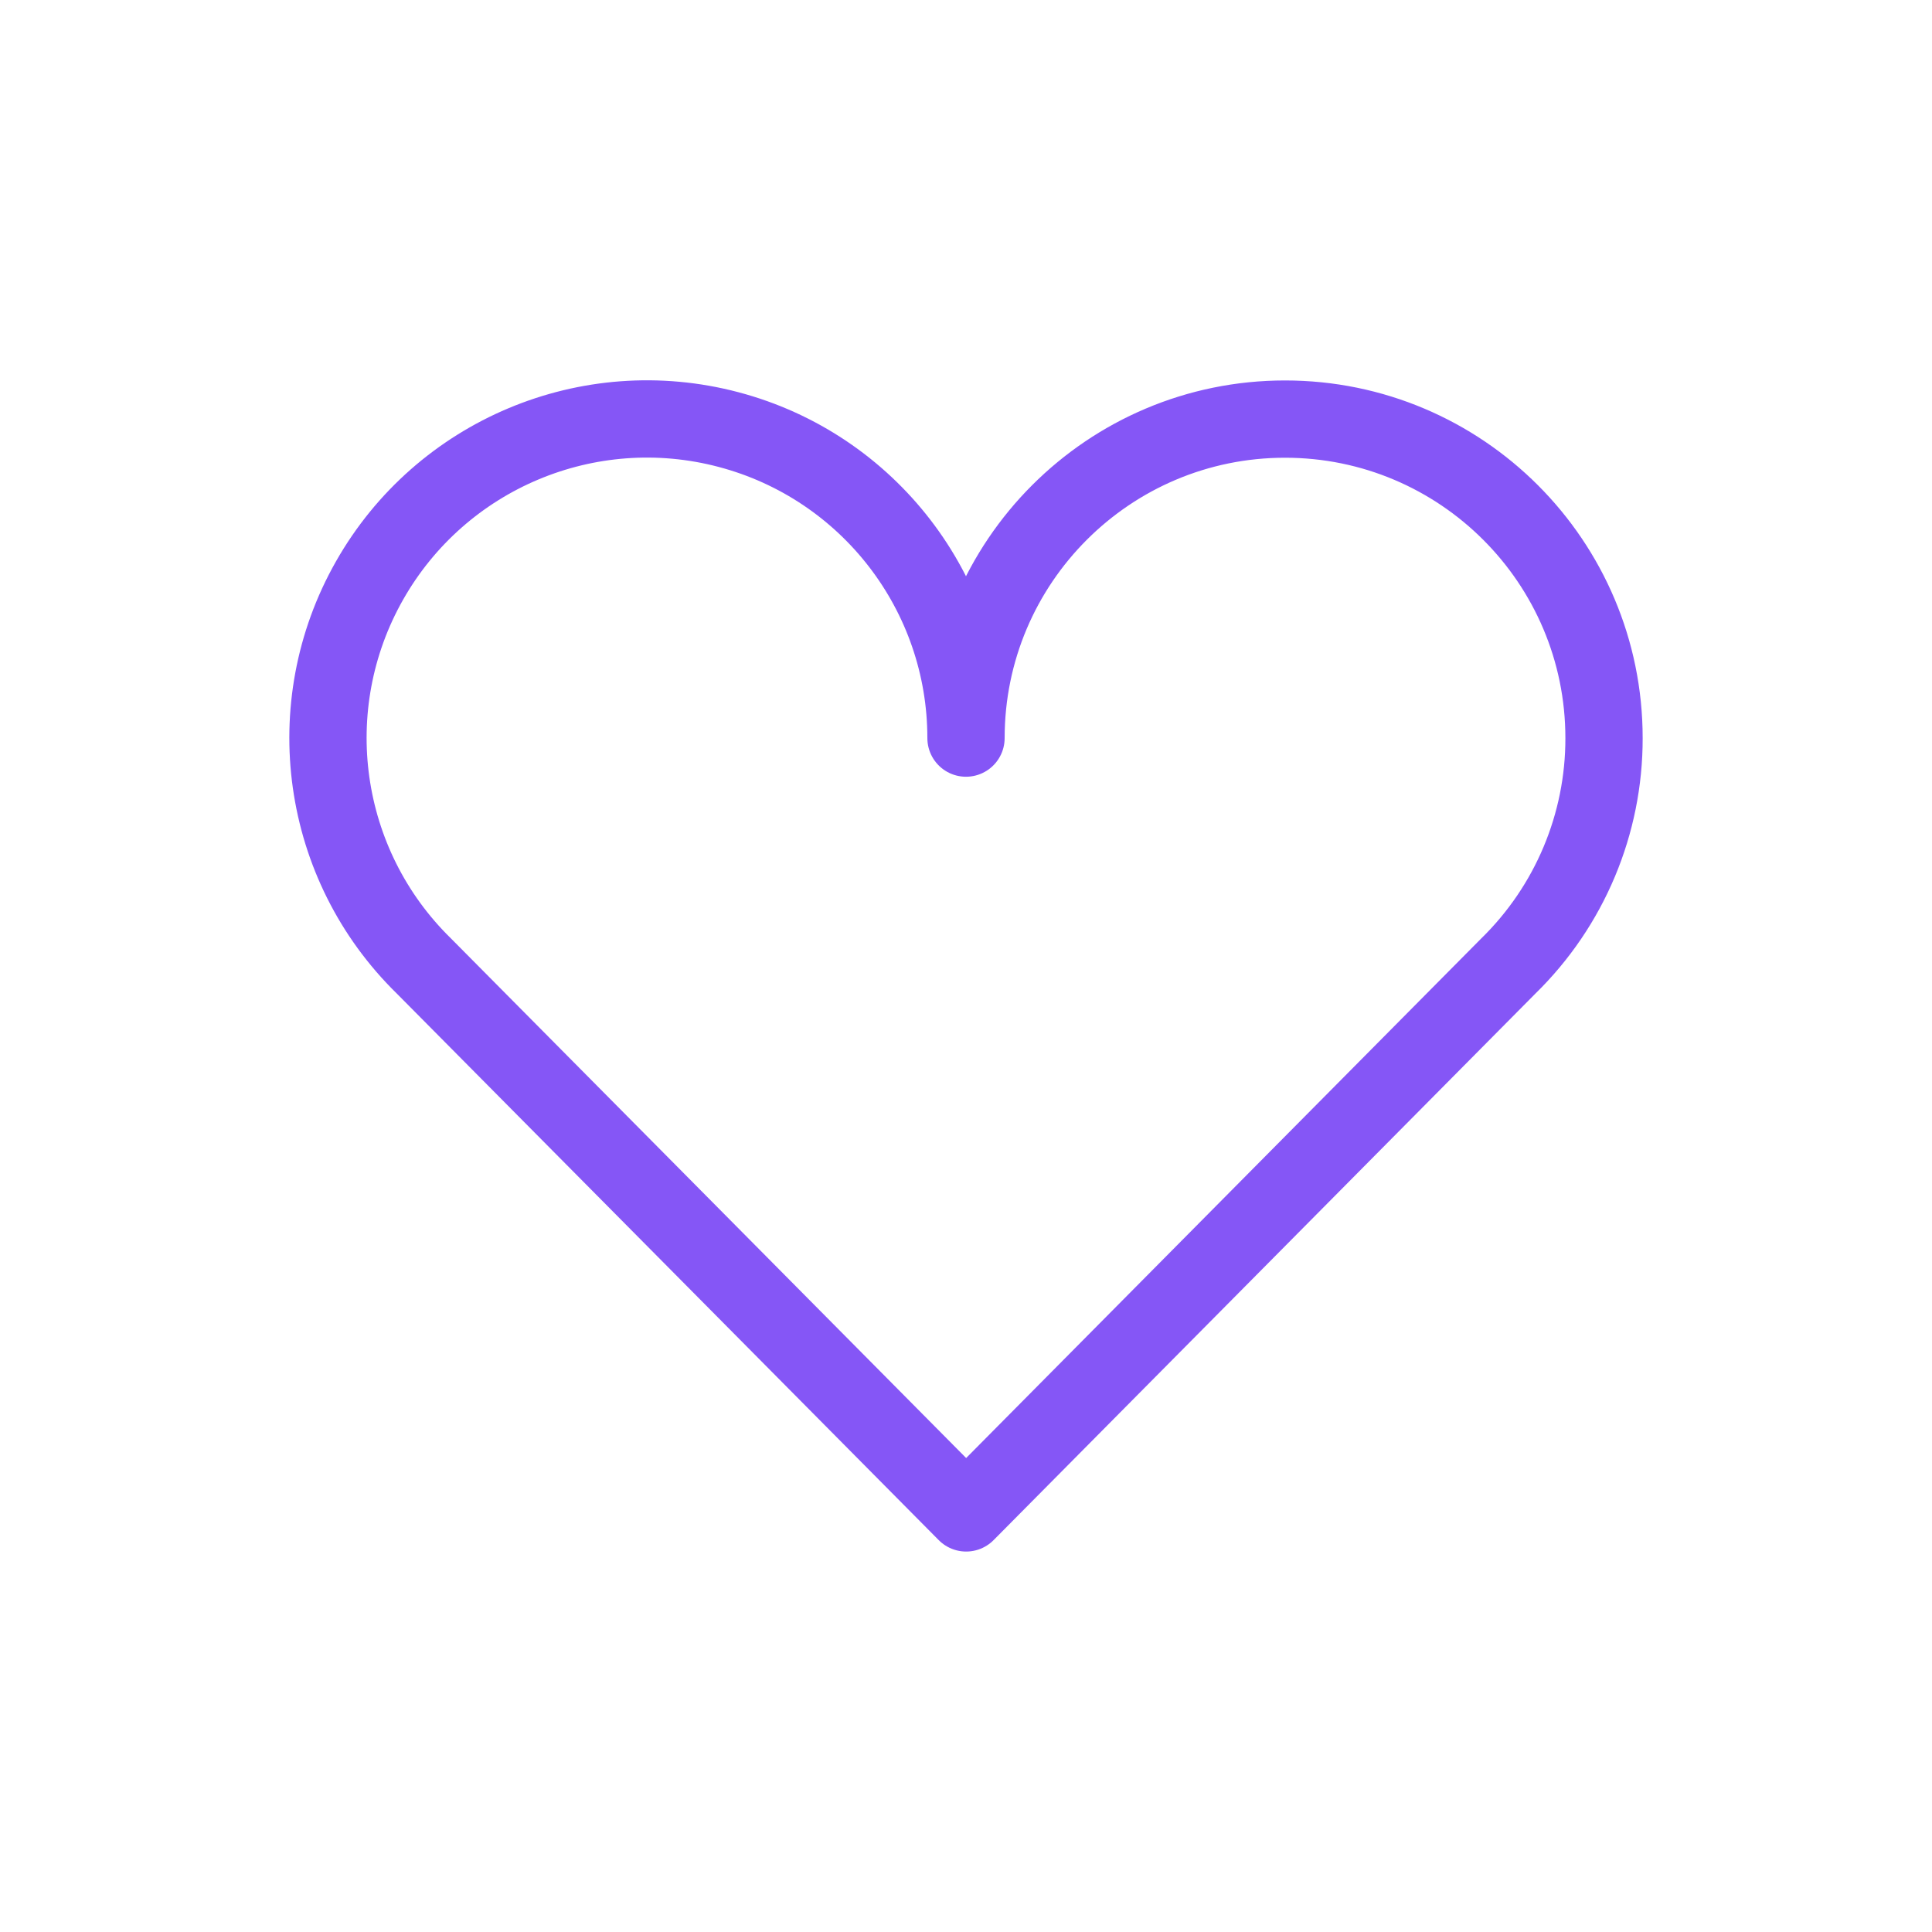
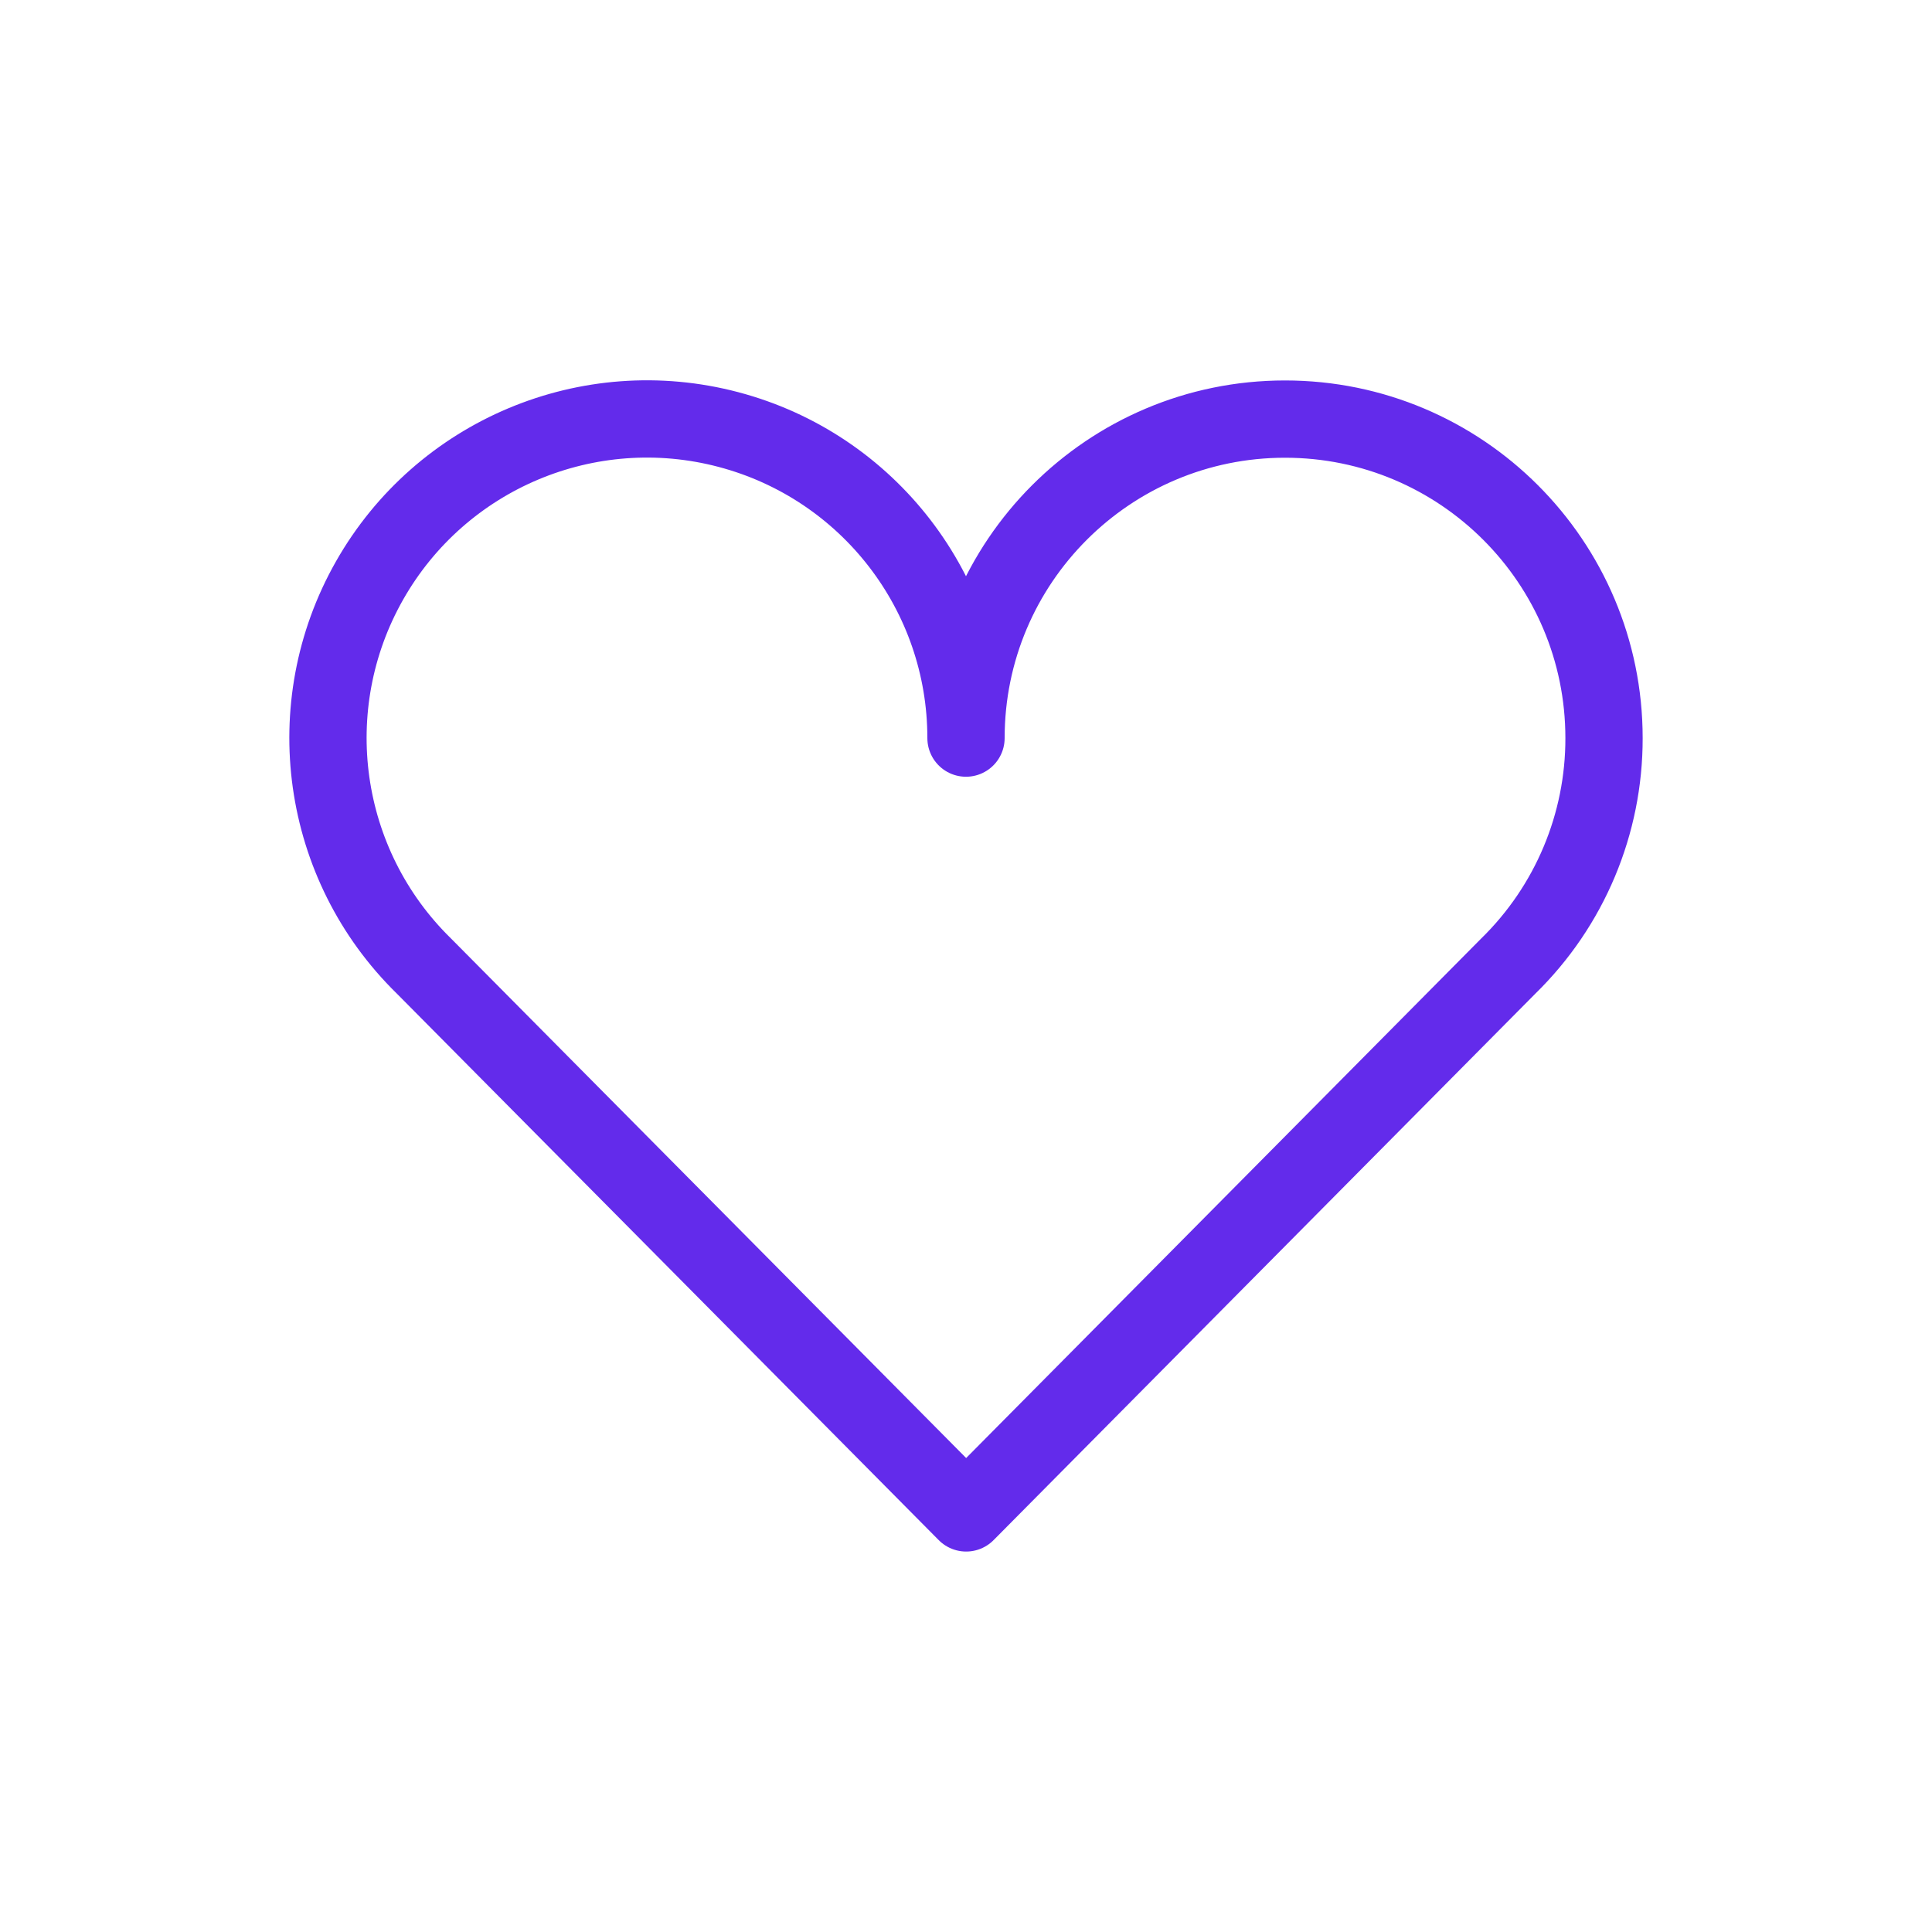
<svg xmlns="http://www.w3.org/2000/svg" width="25" height="25" viewBox="0 0 25 25">
  <g id="prefix__ic_heart_m_p" transform="translate(.5 .5)">
-     <path id="prefix__사각형_20" d="M0 0H24V24H0z" data-name="사각형 20" style="opacity:0;fill:none;stroke:#8556f6" />
-     <path id="prefix__패스_9" d="M123.373 434.625a4.128 4.128 0 0 0-8.256 0 4.128 4.128 0 1 0-7.015 2.949l7.017 7.077 7.016-7.077a4.113 4.113 0 0 0 1.238-2.949z" data-name="패스 9" transform="translate(-103.117 -425.574)" style="stroke-linecap:round;stroke-linejoin:round;fill:none;stroke:#8556f6" />
+     <path id="prefix__사각형_20" d="M0 0H24V24H0z" data-name="사각형 20" style="opacity:0;fill:none;stroke:#632beb" />
+     <path id="prefix__패스_9" d="M123.373 434.625a4.128 4.128 0 0 0-8.256 0 4.128 4.128 0 1 0-7.015 2.949l7.017 7.077 7.016-7.077a4.113 4.113 0 0 0 1.238-2.949z" data-name="패스 9" transform="translate(-103.117 -425.574)" style="stroke-linecap:round;stroke-linejoin:round;fill:none;stroke:#632beb" />
  </g>
</svg>
